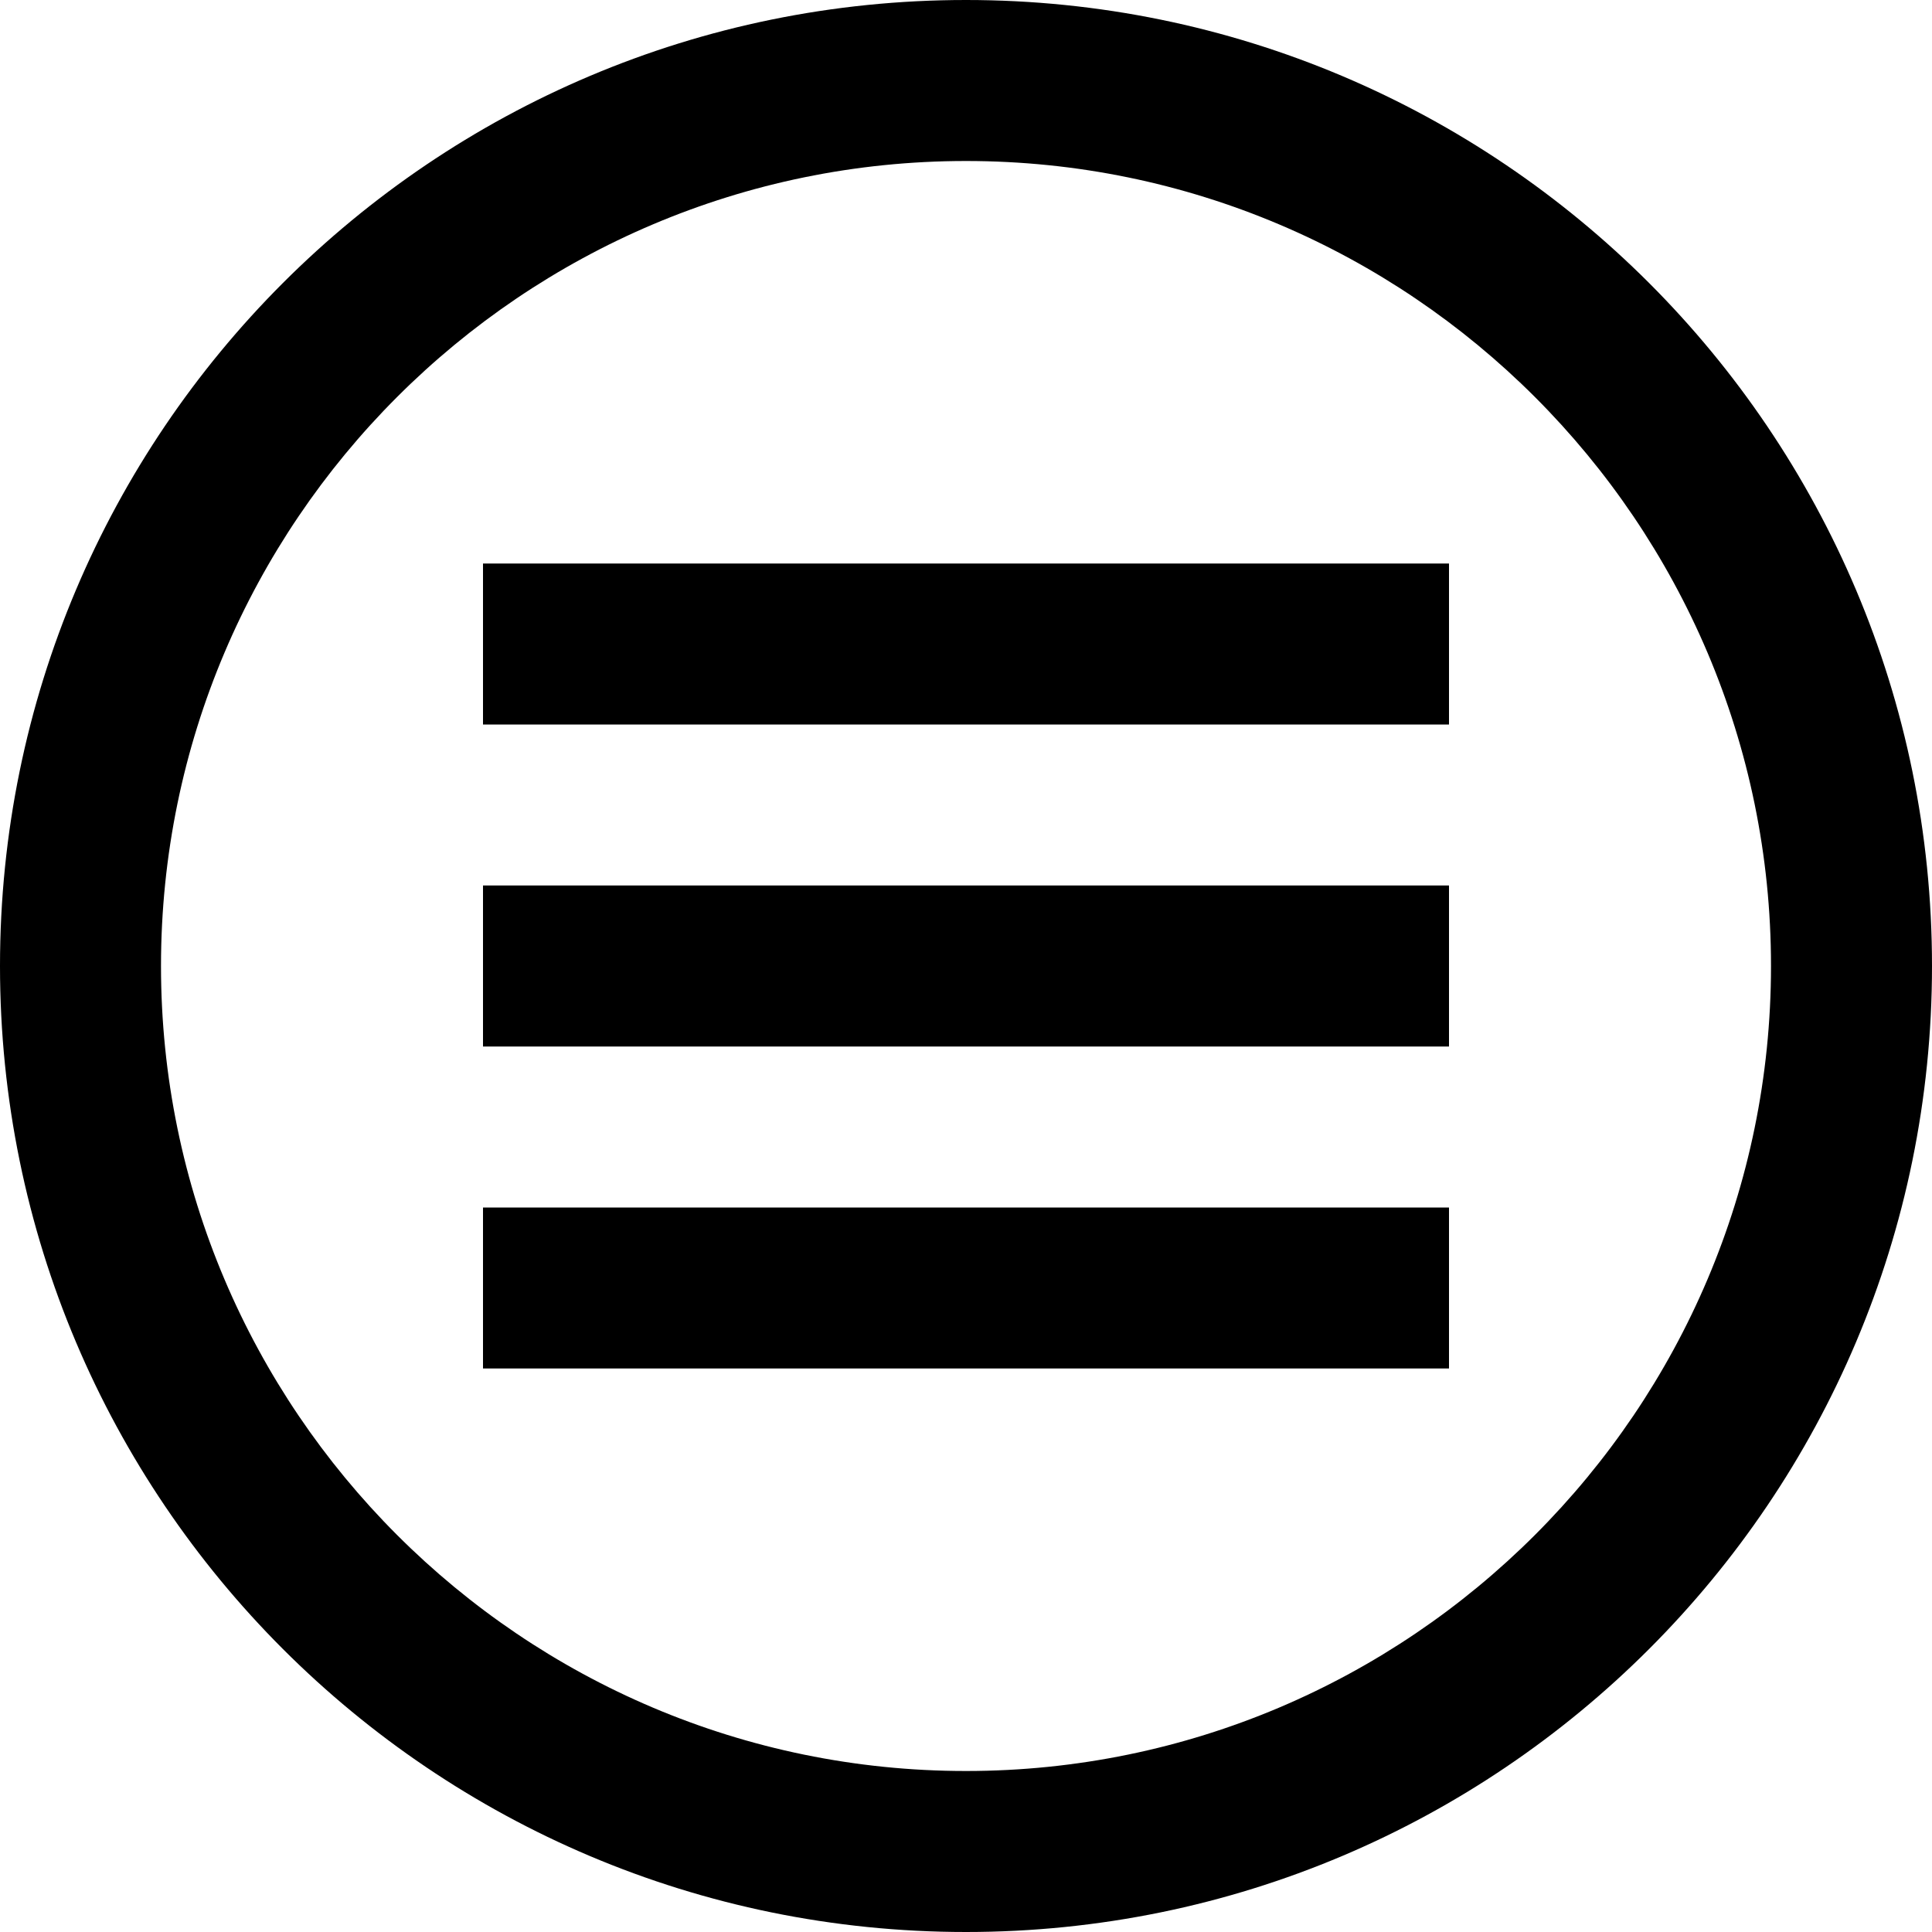
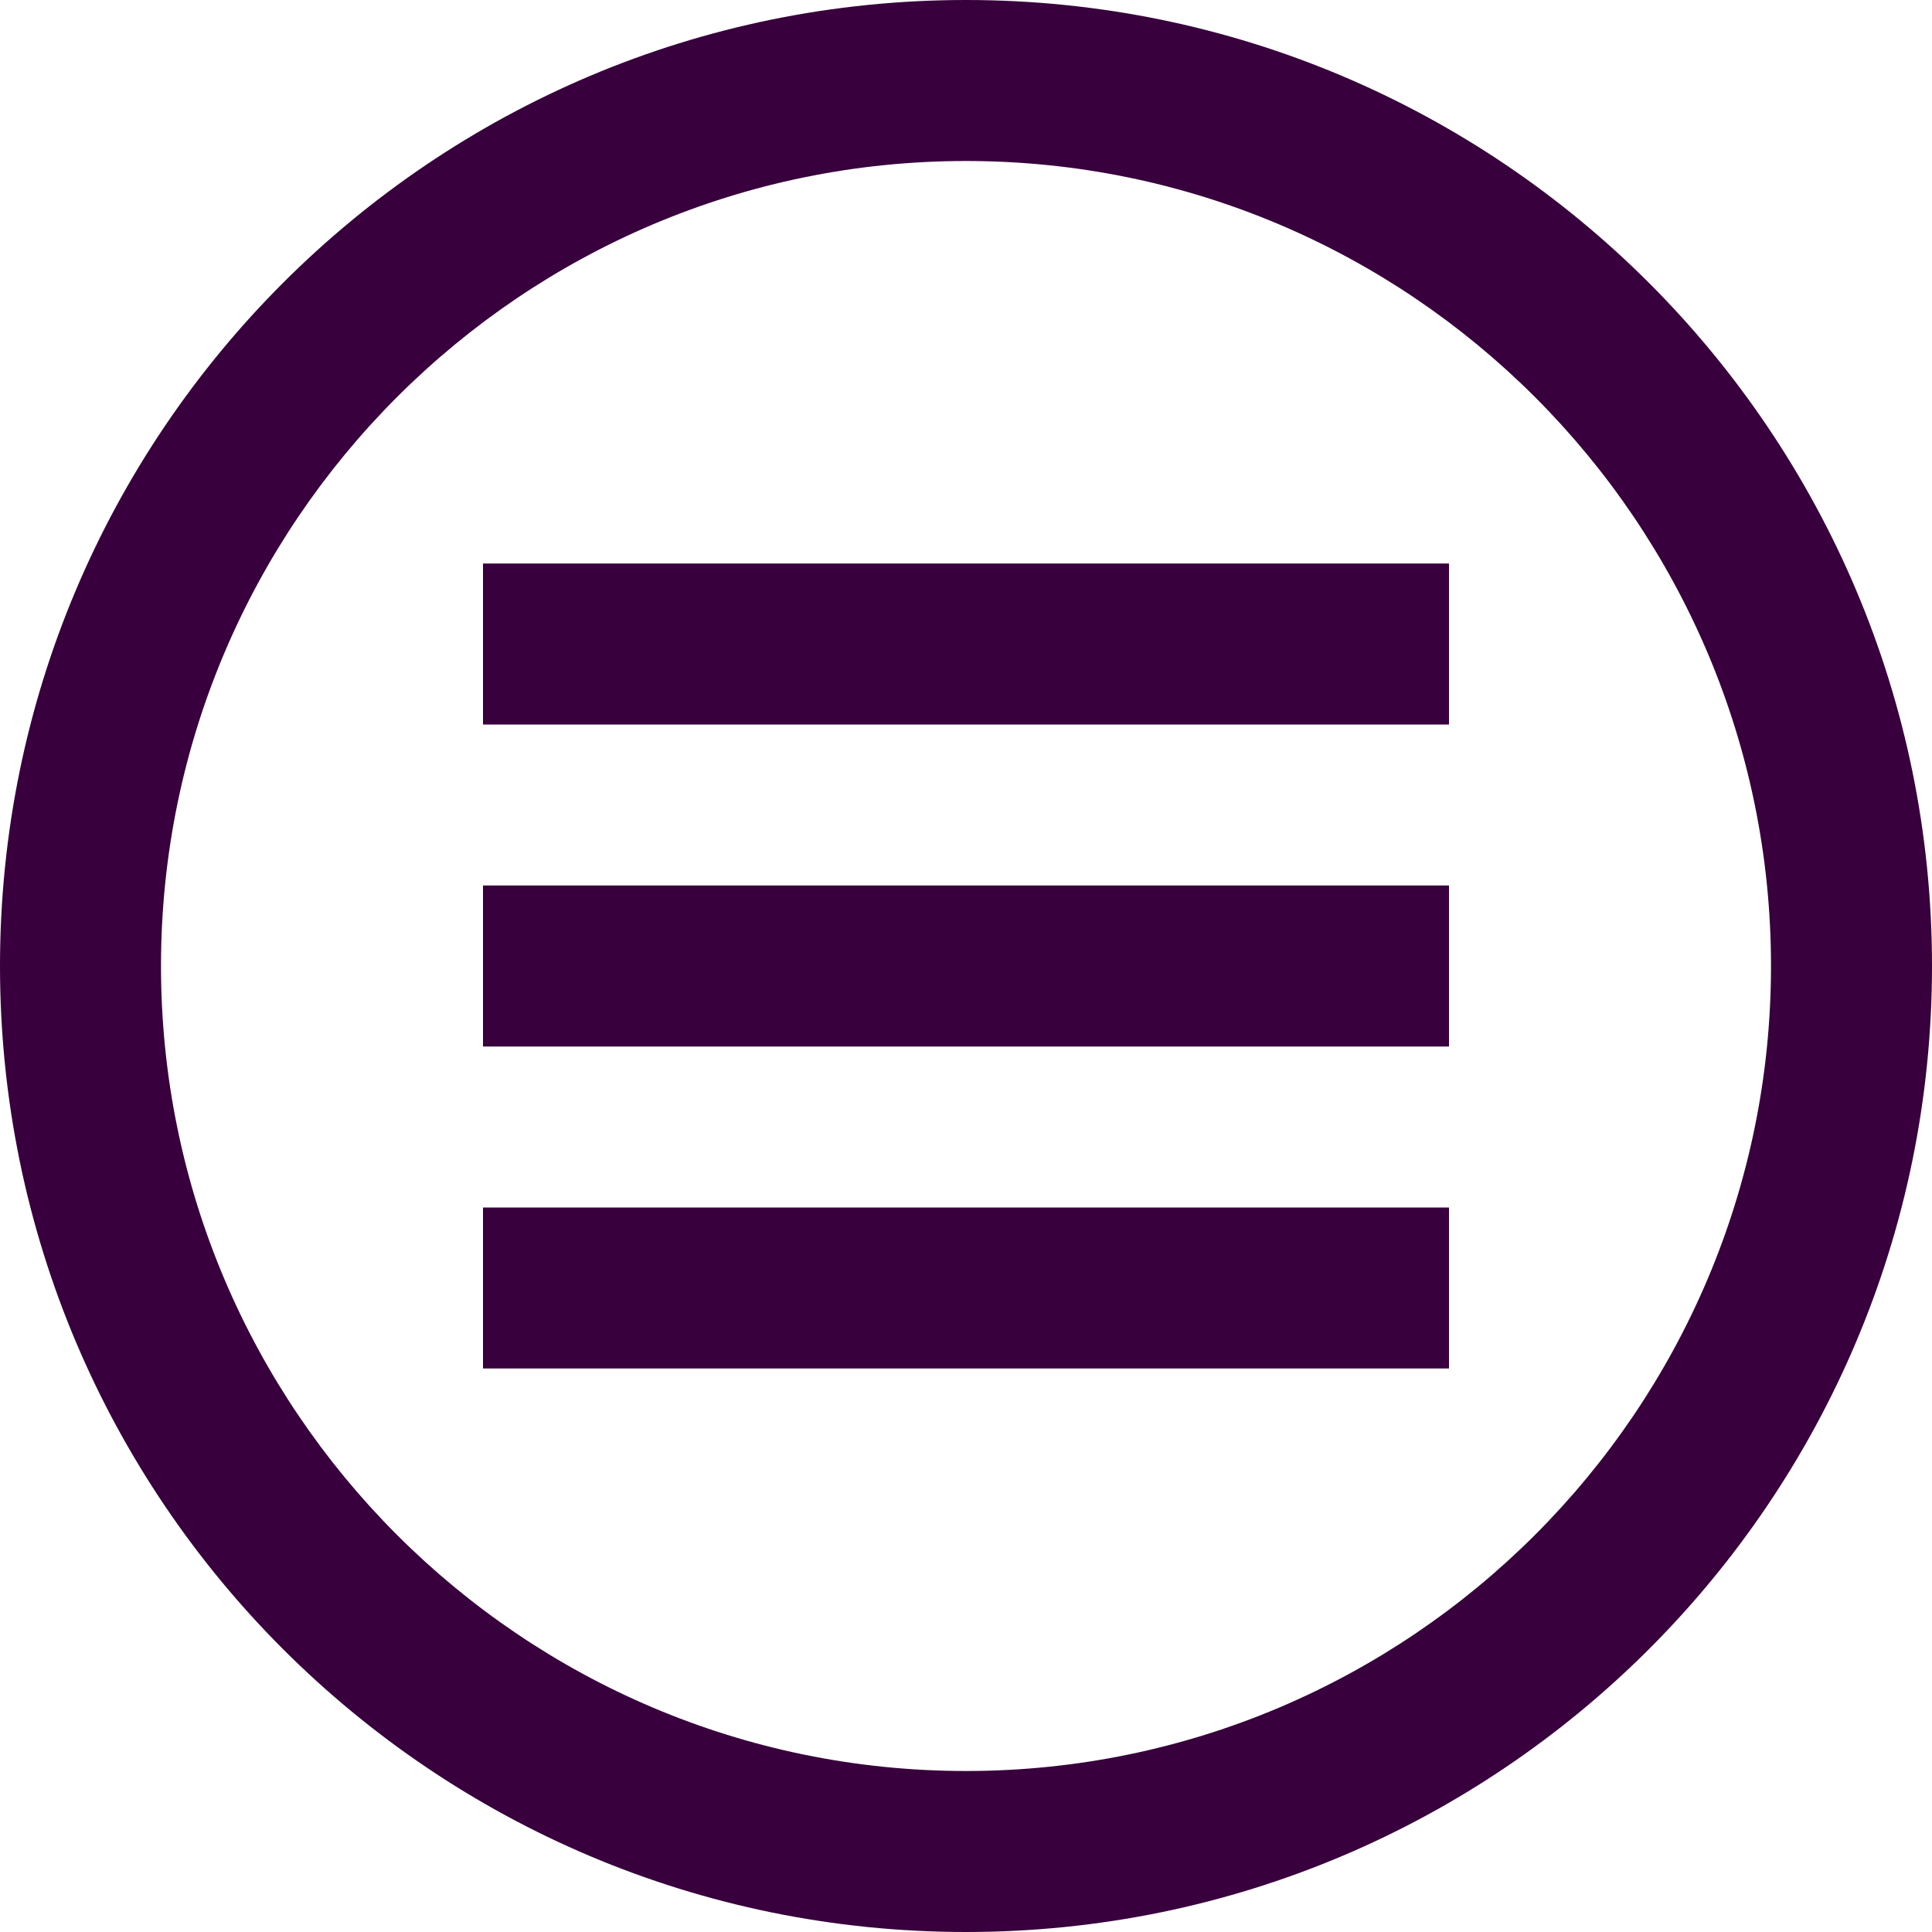
- <svg xmlns="http://www.w3.org/2000/svg" width="24" height="24" viewBox="0 0 24 24">
+ <svg xmlns="http://www.w3.org/2000/svg" width="24" height="24" viewBox="0 0 24 24" fill="#38003c">
  <path d="M12 2c5.514 0 10 4.486 10 10s-4.486 10-10 10-10-4.486-10-10 4.486-10 10-10zm0-2c-6.627 0-12 5.373-12 12s5.373 12 12 12 12-5.373 12-12-5.373-12-12-12zm6 17h-12v-2h12v2zm0-4h-12v-2h12v2zm0-4h-12v-2h12v2z" />
</svg>
